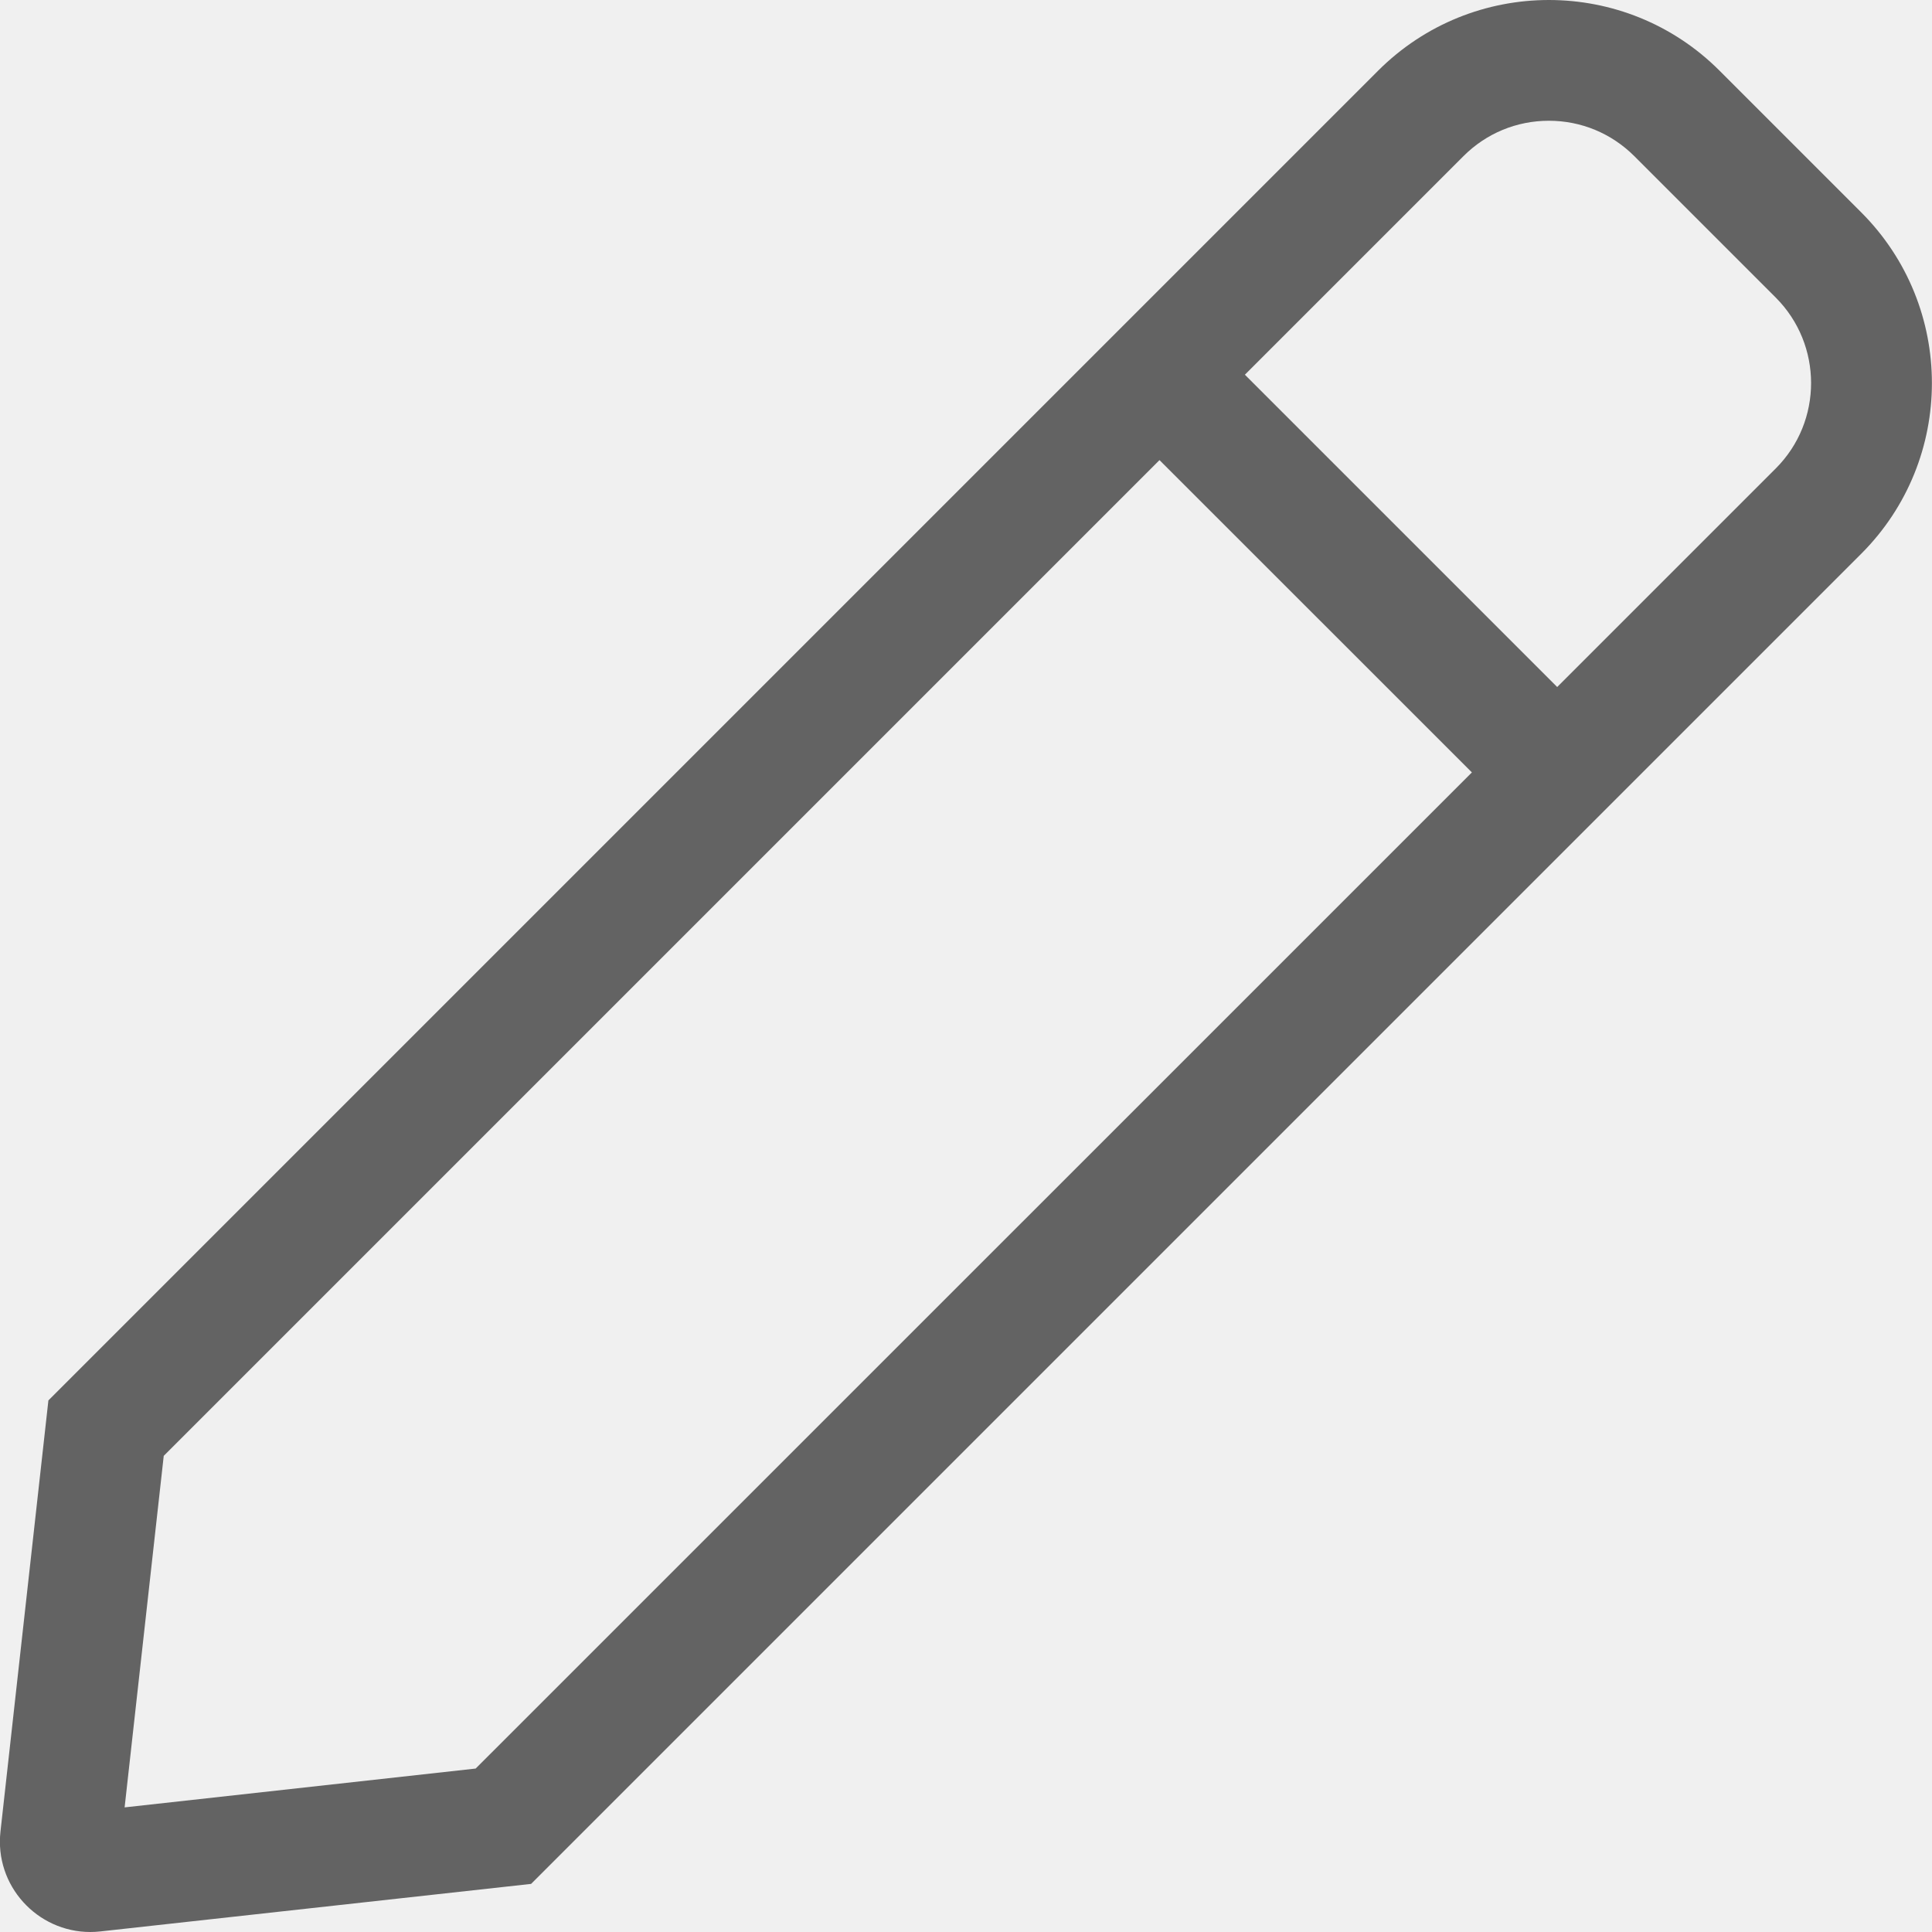
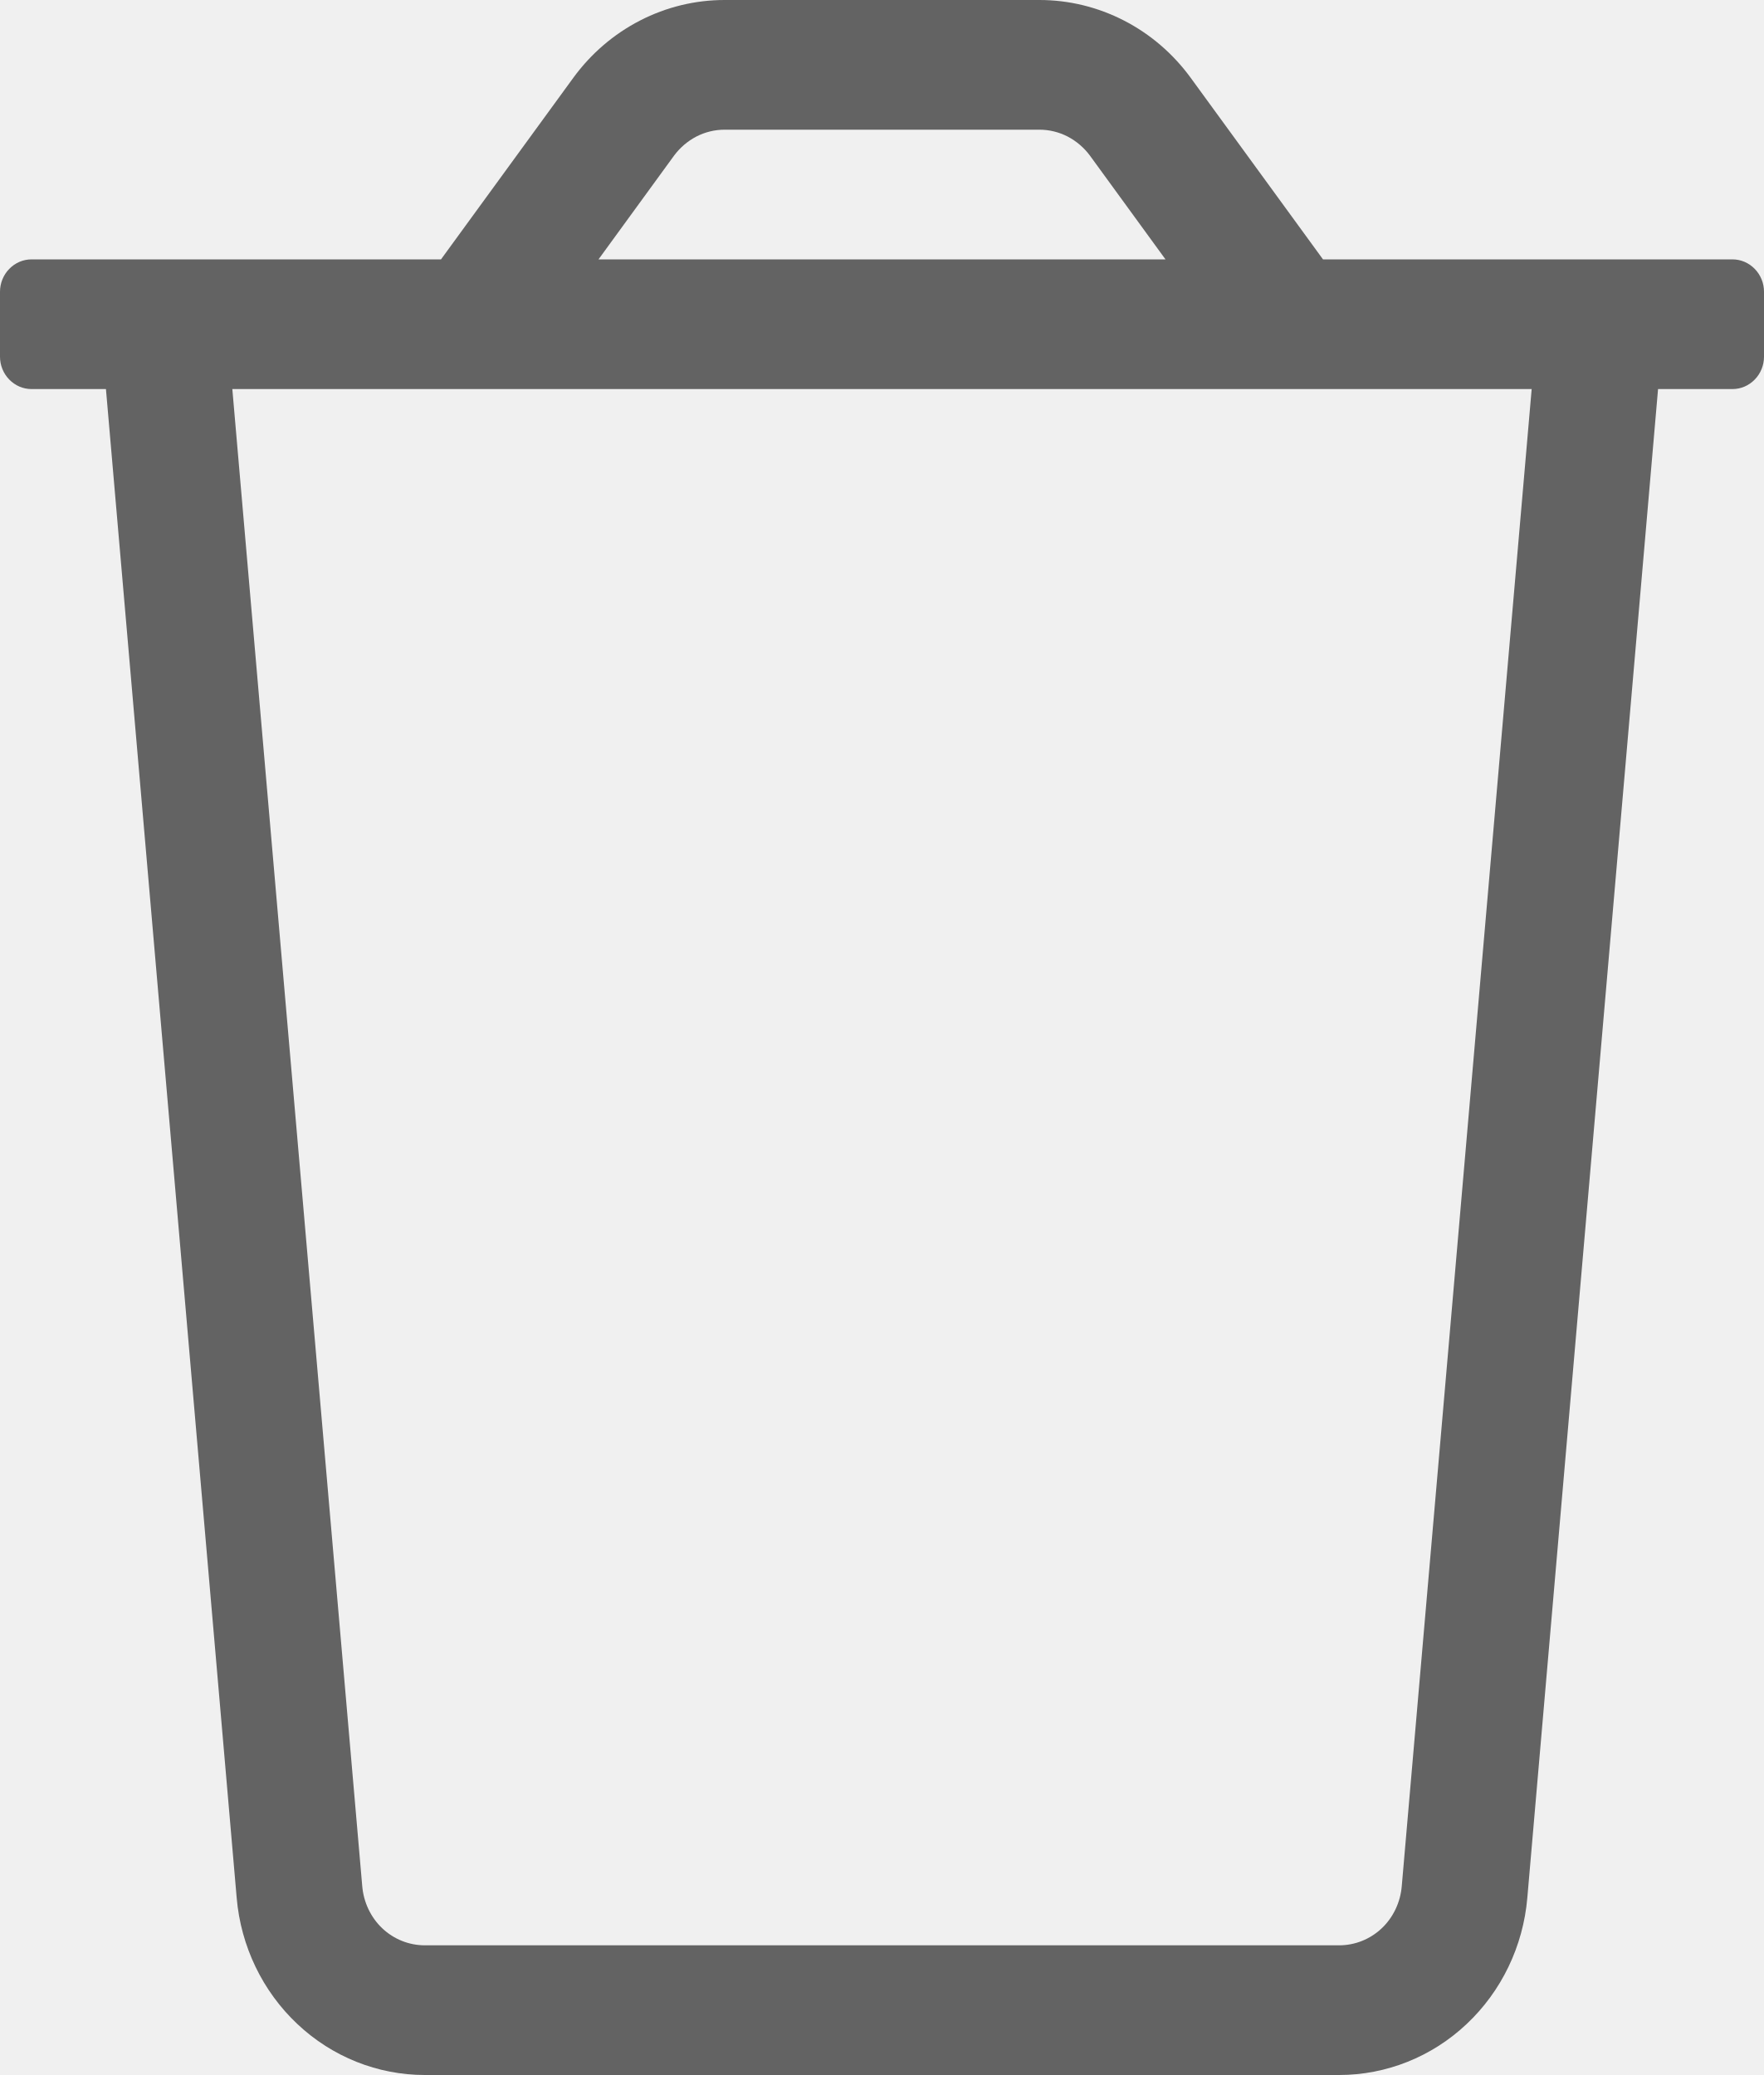
- <svg xmlns="http://www.w3.org/2000/svg" width="20" height="20" viewBox="0 0 20 20" fill="none">
-   <path d="M19.267 2.198L17.801 0.732C17.314 0.244 16.674 0 16.034 0C15.394 0 14.754 0.244 14.266 0.732L0.501 14.497L0.005 18.959C-0.058 19.52 0.385 20 0.935 20C0.969 20 1.004 19.998 1.04 19.994L5.498 19.502L19.267 5.733C20.243 4.757 20.243 3.174 19.267 2.198ZM4.924 18.308L1.29 18.71L1.695 15.071L12.003 4.763L15.237 7.996L4.924 18.308ZM18.383 4.849L16.12 7.112L12.887 3.879L15.15 1.616C15.386 1.38 15.7 1.25 16.034 1.25C16.368 1.25 16.681 1.38 16.918 1.616L18.383 3.081C18.87 3.569 18.87 4.362 18.383 4.849Z" fill="#636363" />
+ <svg xmlns="http://www.w3.org/2000/svg" width="17" height="20" viewBox="0 0 17 20" fill="none">
+   <g clip-path="url(#clip0_9_441)">
+     <path d="M0.304 2.5H4.25L5.525 0.75C5.695 0.517 5.915 0.328 6.168 0.198C6.42 0.068 6.699 0 6.982 0L10.018 0C10.301 0 10.579 0.068 10.832 0.198C11.085 0.328 11.305 0.517 11.475 0.75L12.75 2.5H16.696C16.777 2.5 16.854 2.533 16.911 2.592C16.968 2.65 17 2.73 17 2.812V3.438C17 3.52 16.968 3.6 16.911 3.658C16.854 3.717 16.777 3.75 16.696 3.75H15.979L14.719 18.293C14.679 18.759 14.47 19.193 14.134 19.509C13.799 19.825 13.36 20 12.906 20H4.094C3.64 20 3.201 19.825 2.866 19.509C2.53 19.193 2.321 18.759 2.281 18.293L1.021 3.75H0.304C0.223 3.75 0.146 3.717 0.089 3.658C0.032 3.6 0 3.52 0 3.438V2.812C0 2.73 0.032 2.65 0.089 2.592C0.146 2.533 0.223 2.5 0.304 2.5ZM10.504 1.5C10.447 1.423 10.373 1.36 10.289 1.316C10.205 1.273 10.112 1.25 10.018 1.25H6.982C6.888 1.25 6.795 1.273 6.711 1.316C6.627 1.36 6.553 1.423 6.496 1.5L5.768 2.5H11.232L10.504 1.5ZM3.491 18.18C3.504 18.335 3.573 18.481 3.684 18.586C3.796 18.692 3.943 18.75 4.094 18.75H12.906C13.057 18.75 13.204 18.692 13.316 18.586C13.427 18.481 13.496 18.335 13.509 18.18L14.761 3.75H2.239L3.491 18.18Z" fill="#636363" />
+   </g>
+   <defs>
+     <clipPath id="clip0_9_441">
+       <rect width="17" height="20" fill="white" transform="matrix(-1 0 0 1 17 0)" />
+     </clipPath>
+   </defs>
</svg>
